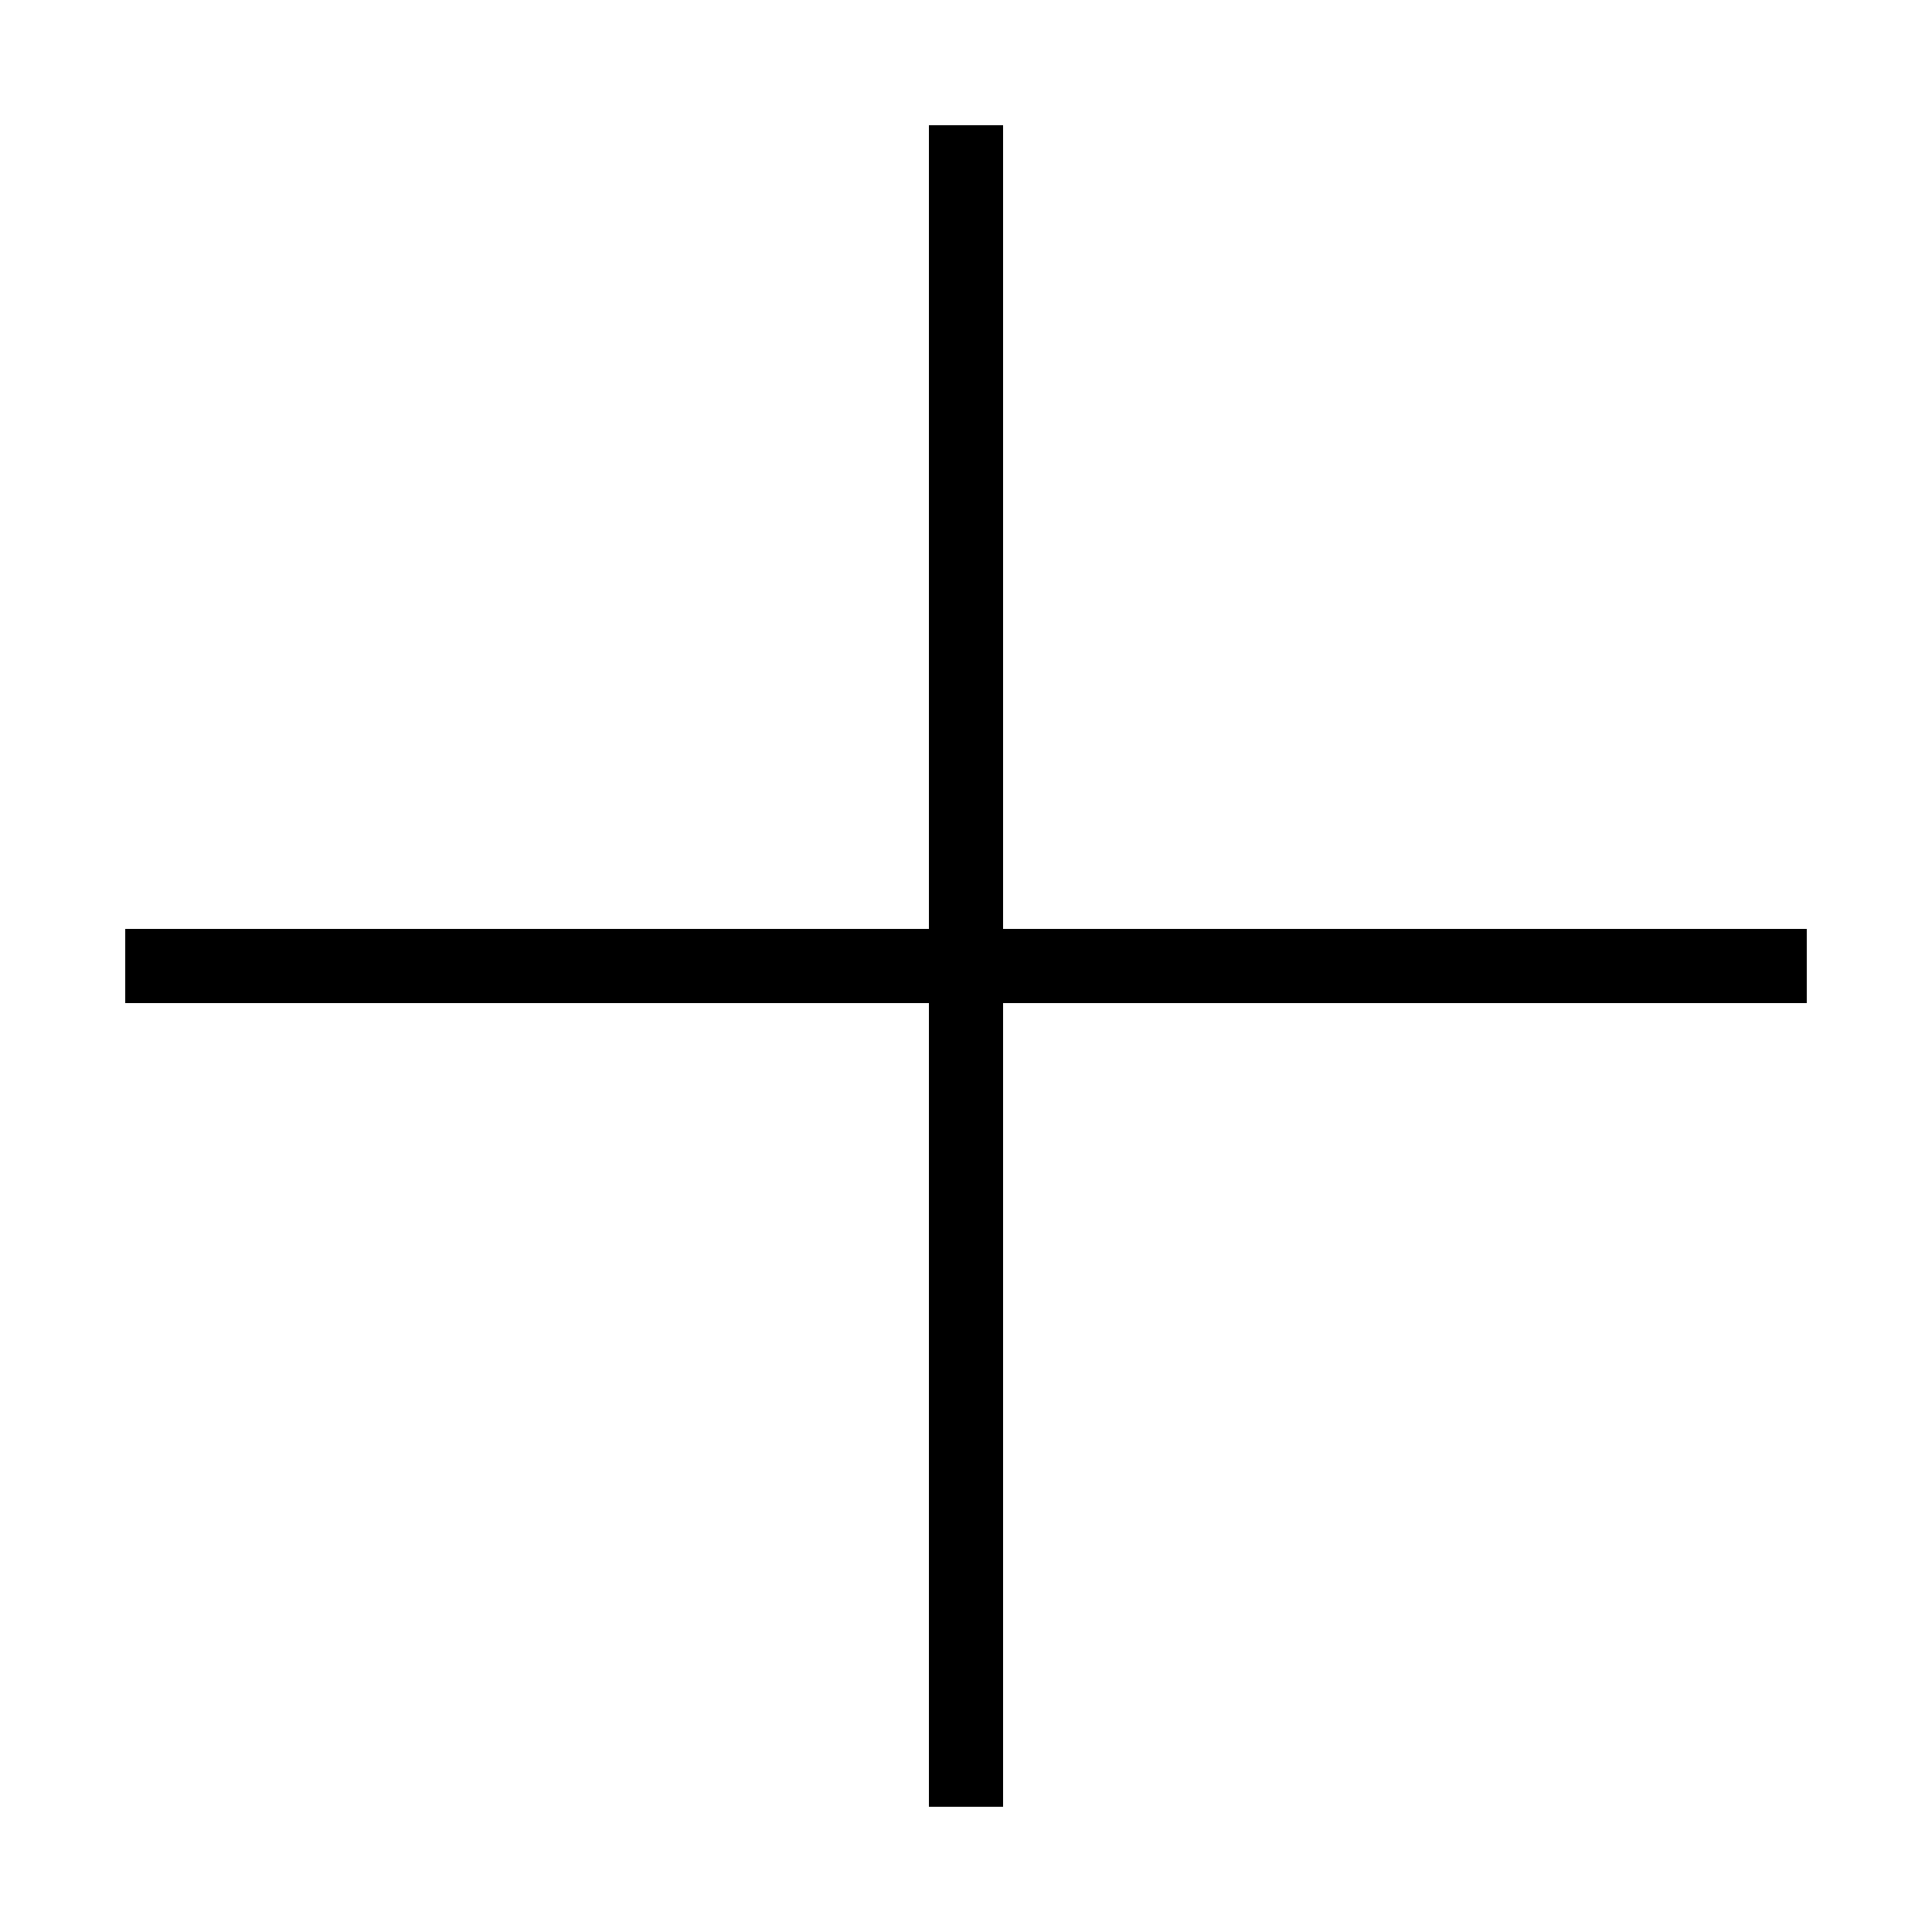
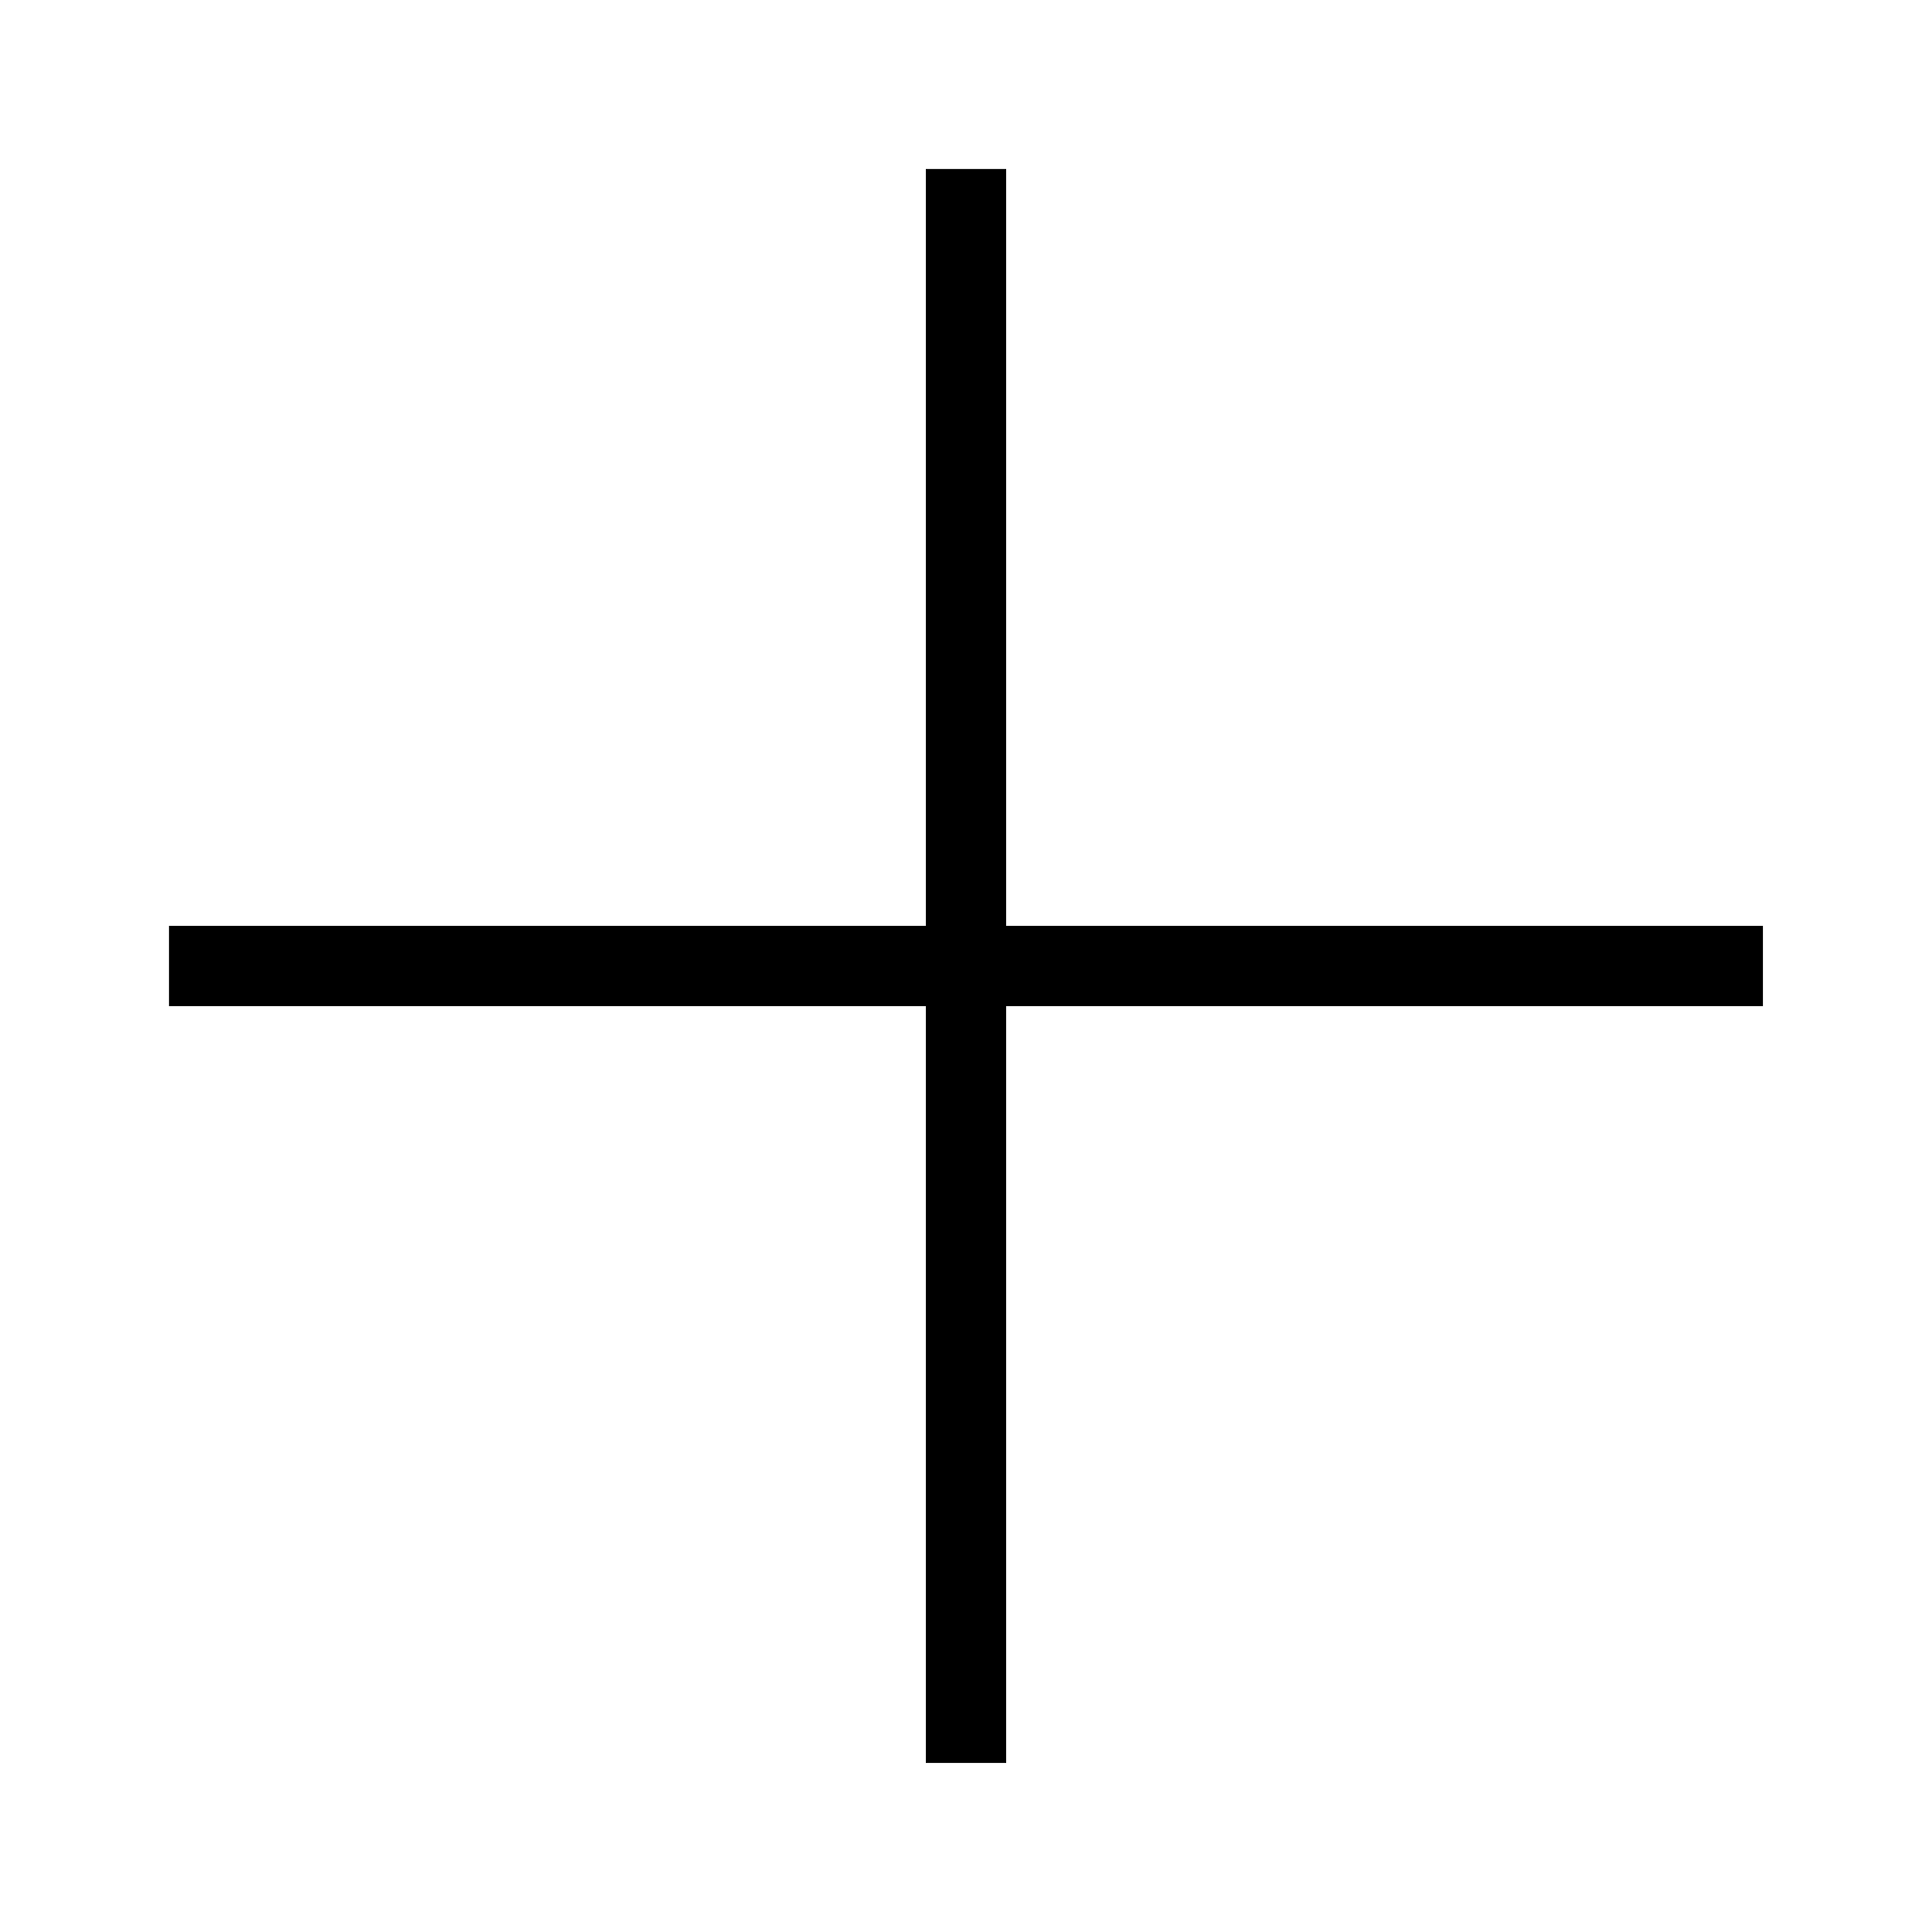
- <svg xmlns="http://www.w3.org/2000/svg" width="100%" viewBox="0 0 26 26" fill="none" aria-hidden="true" class="u-svg">
-   <path d="M1.686 13H24.314" stroke="currentColor" class="u-path" />
-   <path d="M13 1.686V24.314" stroke="currentColor" class="u-path" />
+ <svg xmlns="http://www.w3.org/2000/svg" width="24" height="24" viewBox="0 0 24 24" fill="none">
+   <path d="M2.1 12H21.899" stroke="black" stroke-miterlimit="10" />
+   <path d="M12 2.1V21.899" stroke="black" stroke-miterlimit="10" />
</svg>
